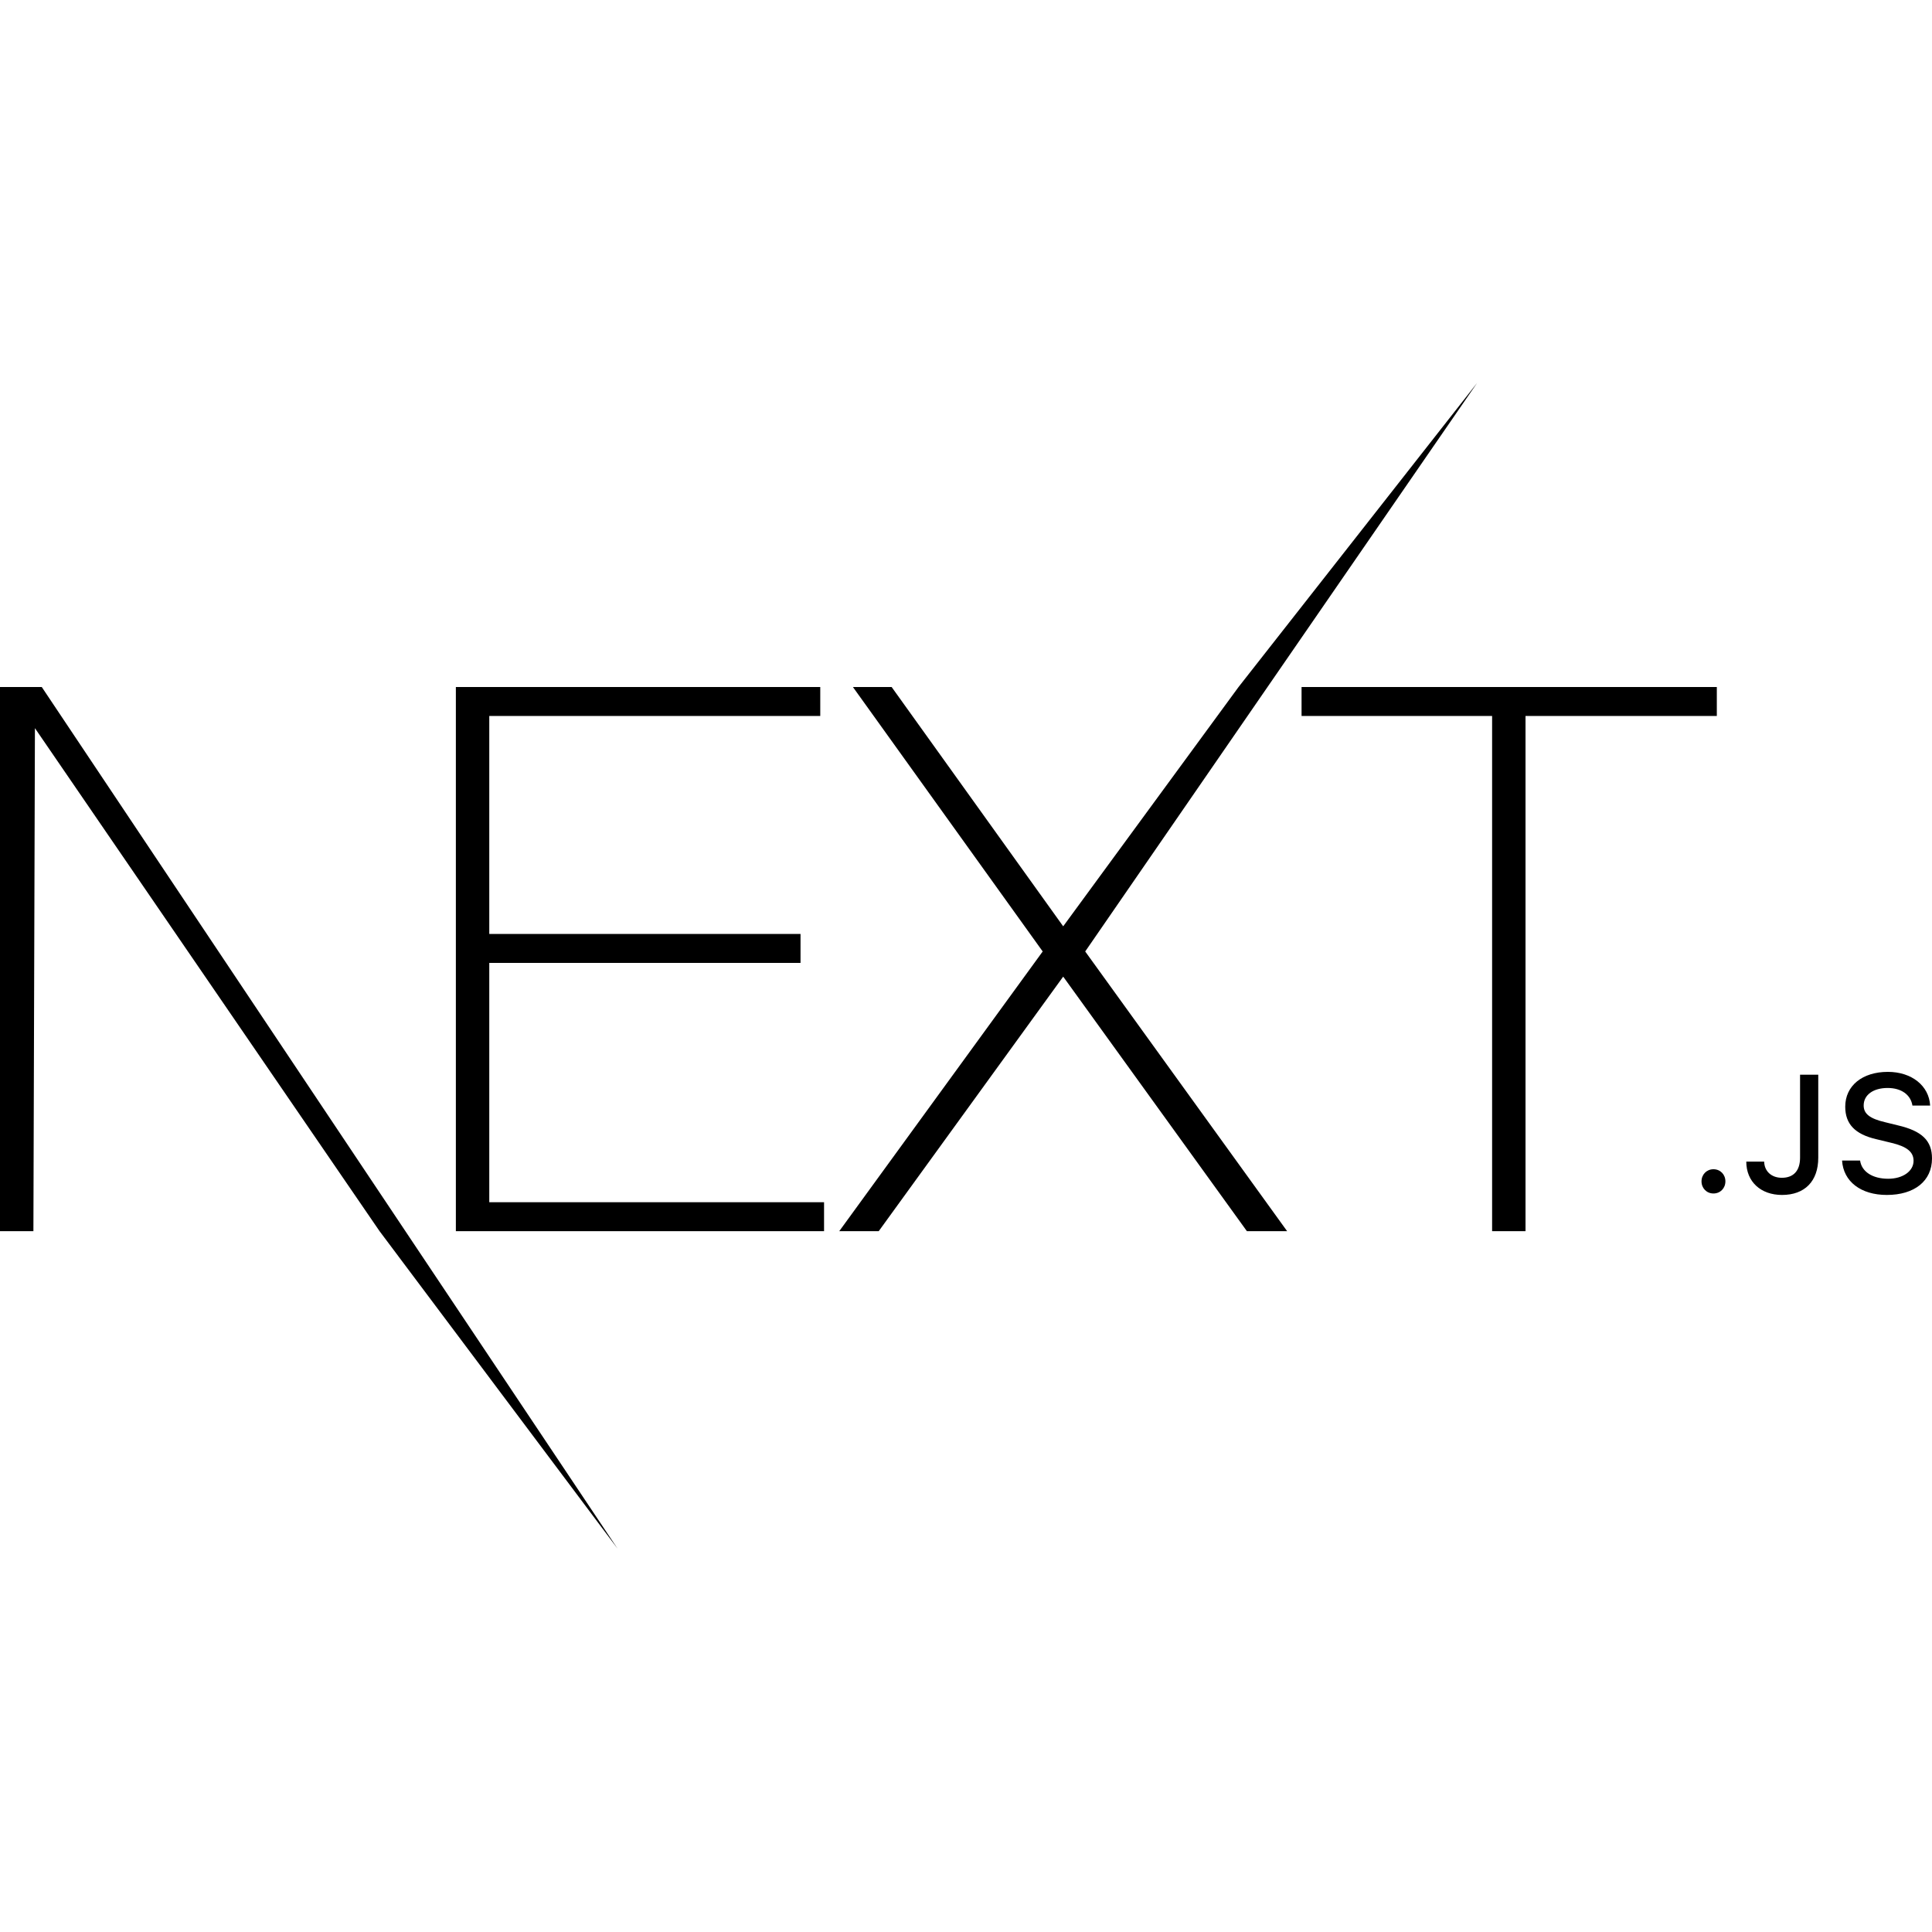
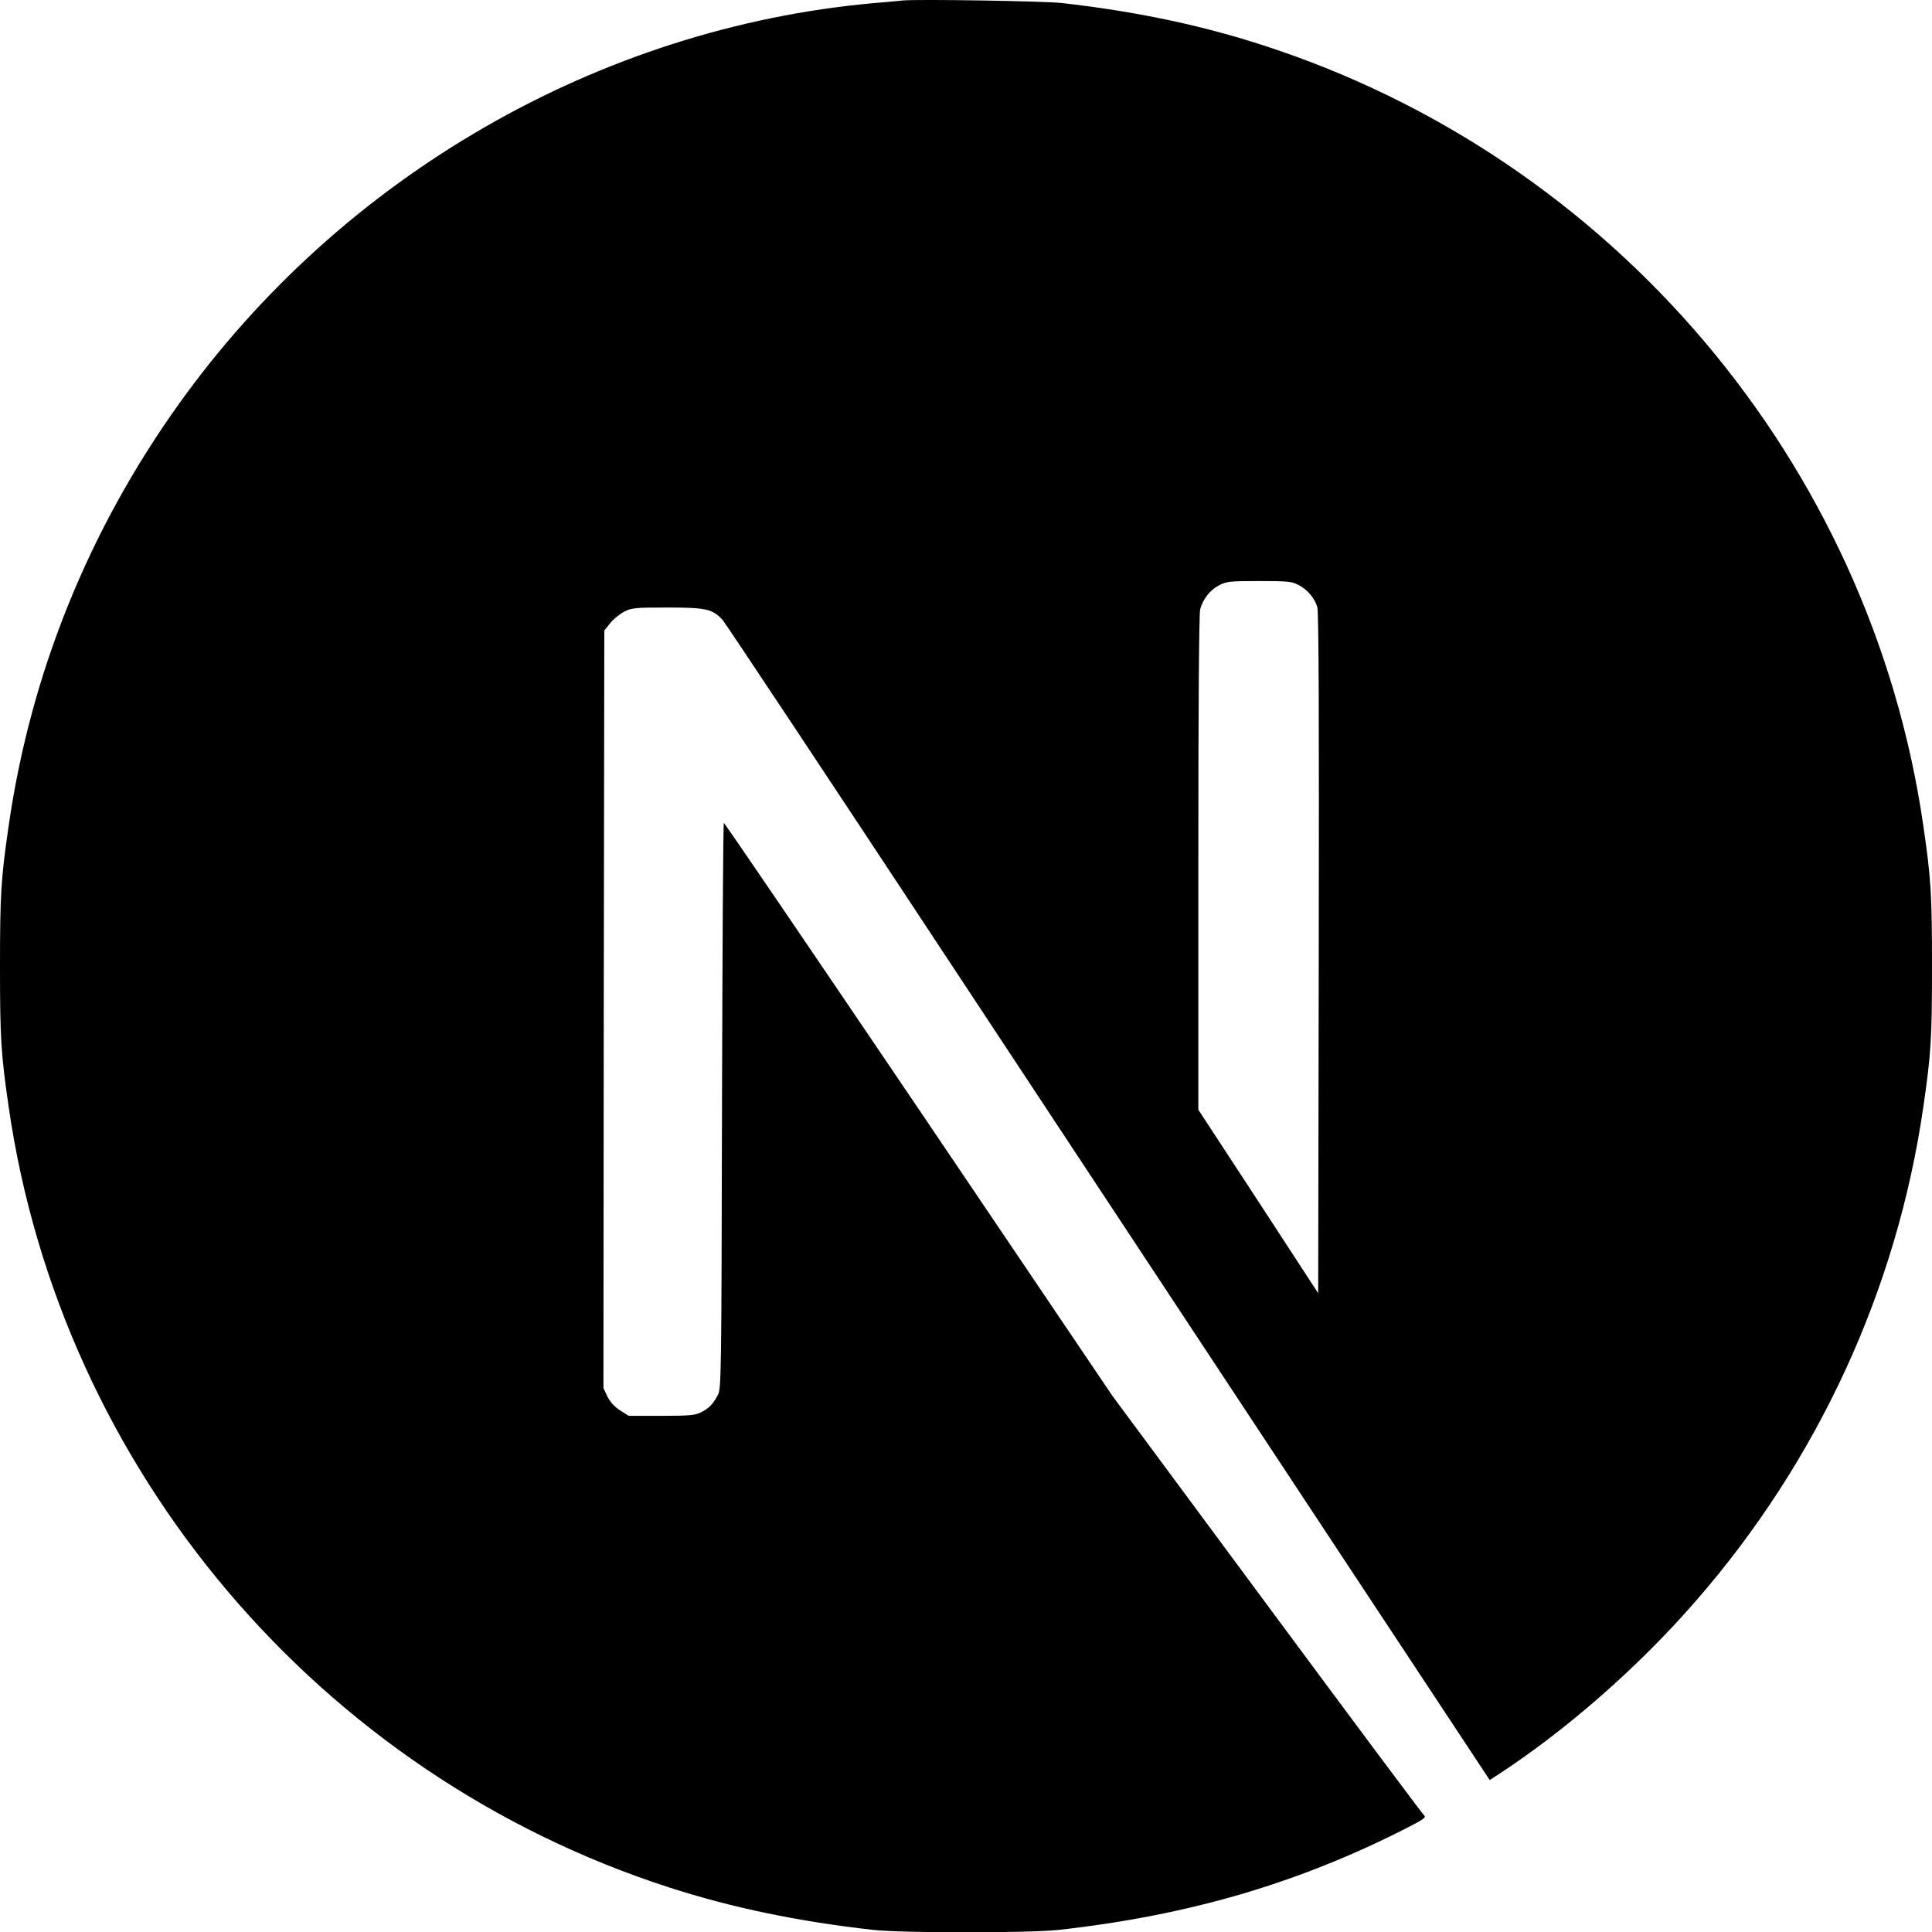
- <svg xmlns="http://www.w3.org/2000/svg" viewBox="0 -101.5 512 512" version="1.1" preserveAspectRatio="xMidYMid">
-   <g>
-     <path d="M120.81,80.561 L217.378,80.561 L217.378,88.237 L129.662,88.237 L129.662,146.004 L212.148,146.004 L212.148,153.679 L129.662,153.679 L129.662,217.102 L218.384,217.102 L218.384,224.777 L120.81,224.777 L120.81,80.561 Z M226.029,80.561 L236.29,80.561 L281.757,143.984 L328.23,80.561 L391.441,0 L287.591,150.649 L341.106,224.777 L330.443,224.777 L281.757,157.315 L232.869,224.777 L222.408,224.777 L276.325,150.649 L226.029,80.561 Z M344.928,88.237 L344.928,80.561 L454.976,80.561 L454.976,88.237 L404.277,88.237 L404.277,224.777 L395.425,224.777 L395.425,88.237 L344.928,88.237 Z M1.42108547e-14,80.561 L11.065,80.561 L163.646,308.884 L100.592,224.777 L9.254,91.468 L8.852,224.777 L1.42108547e-14,224.777 L1.42108547e-14,80.561 Z M454.084,214.785 C452.275,214.785 450.919,213.384 450.919,211.573 C450.919,209.762 452.275,208.361 454.084,208.361 C455.914,208.361 457.249,209.762 457.249,211.573 C457.249,213.384 455.914,214.785 454.084,214.785 Z M462.782,206.335 L467.519,206.335 C467.583,208.9 469.456,210.625 472.212,210.625 C475.291,210.625 477.035,208.771 477.035,205.3 L477.035,183.31 L481.858,183.31 L481.858,205.321 C481.858,211.573 478.241,215.174 472.255,215.174 C466.636,215.174 462.782,211.681 462.782,206.335 Z M488.166,206.054 L492.946,206.054 C493.355,209.008 496.24,210.883 500.395,210.883 C504.271,210.883 507.113,208.878 507.113,206.119 C507.113,203.748 505.304,202.325 501.192,201.355 L497.187,200.385 C491.568,199.069 489.006,196.353 489.006,191.783 C489.006,186.242 493.527,182.556 500.309,182.556 C506.617,182.556 511.225,186.242 511.505,191.481 L506.811,191.481 C506.359,188.614 503.862,186.824 500.244,186.824 C496.434,186.824 493.893,188.657 493.893,191.459 C493.893,193.68 495.529,194.952 499.577,195.9 L503,196.741 C509.373,198.229 512,200.816 512,205.494 C512,211.444 507.393,215.174 500.029,215.174 C493.14,215.174 488.511,211.616 488.166,206.054 Z" fill-rule="nonzero">
- 
- </path>
+ <svg xmlns="http://www.w3.org/2000/svg" viewBox="0 0 24 24">
+   <g clip-path="url(#clip0)">
+     <path d="M11.214 0.006C11.162 0.011 10.998 0.028 10.85 0.039C7.442 0.347 4.249 2.186 2.226 5.013C1.1 6.585 0.38 8.368 0.108 10.256C0.012 10.916 0 11.11 0 12.004C0 12.898 0.012 13.093 0.108 13.752C0.76 18.259 3.967 22.045 8.317 23.448C9.096 23.699 9.917 23.87 10.85 23.974C11.214 24.014 12.786 24.014 13.15 23.974C14.761 23.795 16.127 23.396 17.473 22.709C17.68 22.604 17.72 22.575 17.692 22.552C17.673 22.538 16.793 21.358 15.737 19.931L13.818 17.339L11.414 13.78C10.09 11.823 9.002 10.223 8.992 10.223C8.983 10.221 8.974 11.802 8.969 13.733C8.962 17.114 8.96 17.25 8.917 17.33C8.856 17.445 8.809 17.491 8.711 17.543C8.636 17.581 8.57 17.588 8.216 17.588H7.81L7.702 17.52C7.632 17.475 7.58 17.416 7.545 17.348L7.496 17.243L7.5 12.539L7.507 7.833L7.58 7.741C7.618 7.692 7.697 7.629 7.754 7.598C7.85 7.551 7.887 7.547 8.293 7.547C8.772 7.547 8.852 7.565 8.976 7.701C9.011 7.739 10.313 9.7 11.871 12.063C13.429 14.425 15.559 17.651 16.605 19.235L18.506 22.113L18.602 22.05C19.453 21.496 20.354 20.708 21.067 19.887C22.585 18.144 23.564 16.018 23.892 13.752C23.988 13.093 24 12.898 24 12.004C24 11.11 23.988 10.916 23.892 10.256C23.24 5.75 20.033 1.963 15.683 0.56C14.916 0.311 14.1 0.14 13.185 0.037C12.96 0.013 11.409 -0.012 11.214 0.006ZM16.127 7.265C16.239 7.321 16.331 7.429 16.364 7.542C16.382 7.603 16.387 8.907 16.382 11.847L16.375 16.065L15.632 14.925L14.886 13.785V10.719C14.886 8.736 14.895 7.622 14.909 7.568C14.947 7.436 15.029 7.333 15.141 7.272C15.238 7.223 15.273 7.218 15.641 7.218C15.988 7.218 16.049 7.223 16.127 7.265Z" />
  </g>
+   <defs>
+     <clipPath id="clip0">
+       <rect width="24" height="24" />
+     </clipPath>
+   </defs>
</svg>
